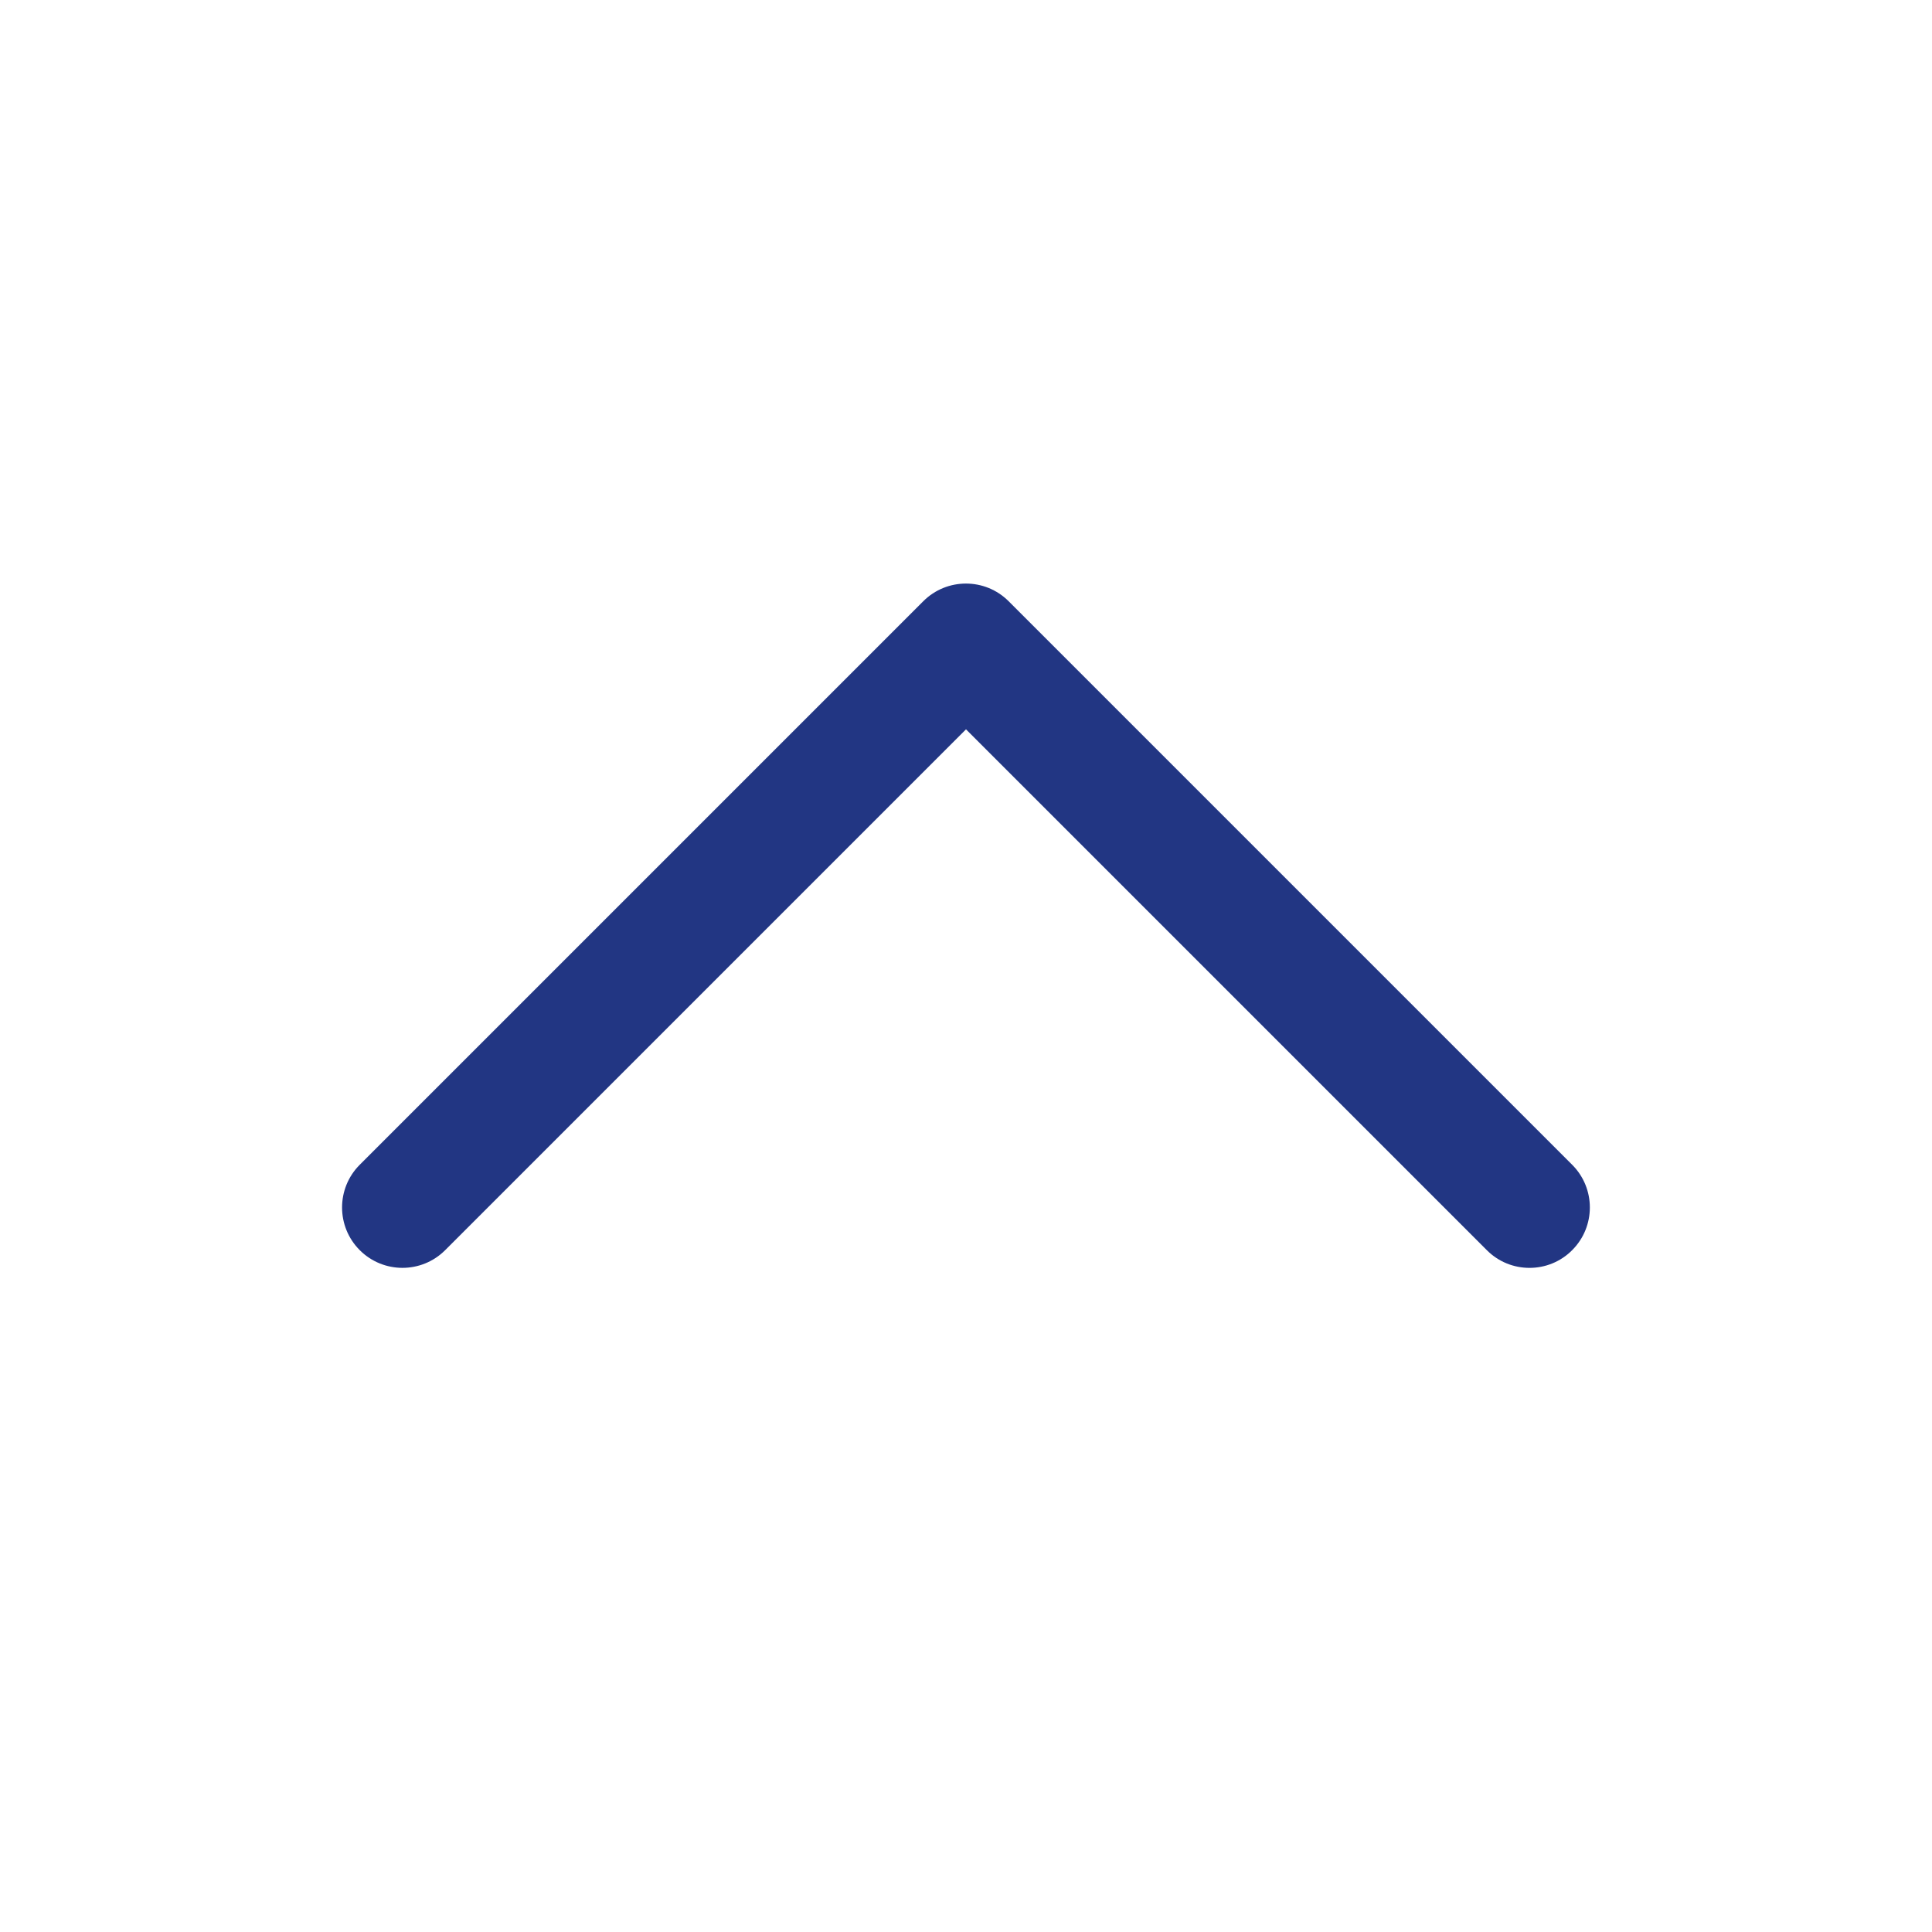
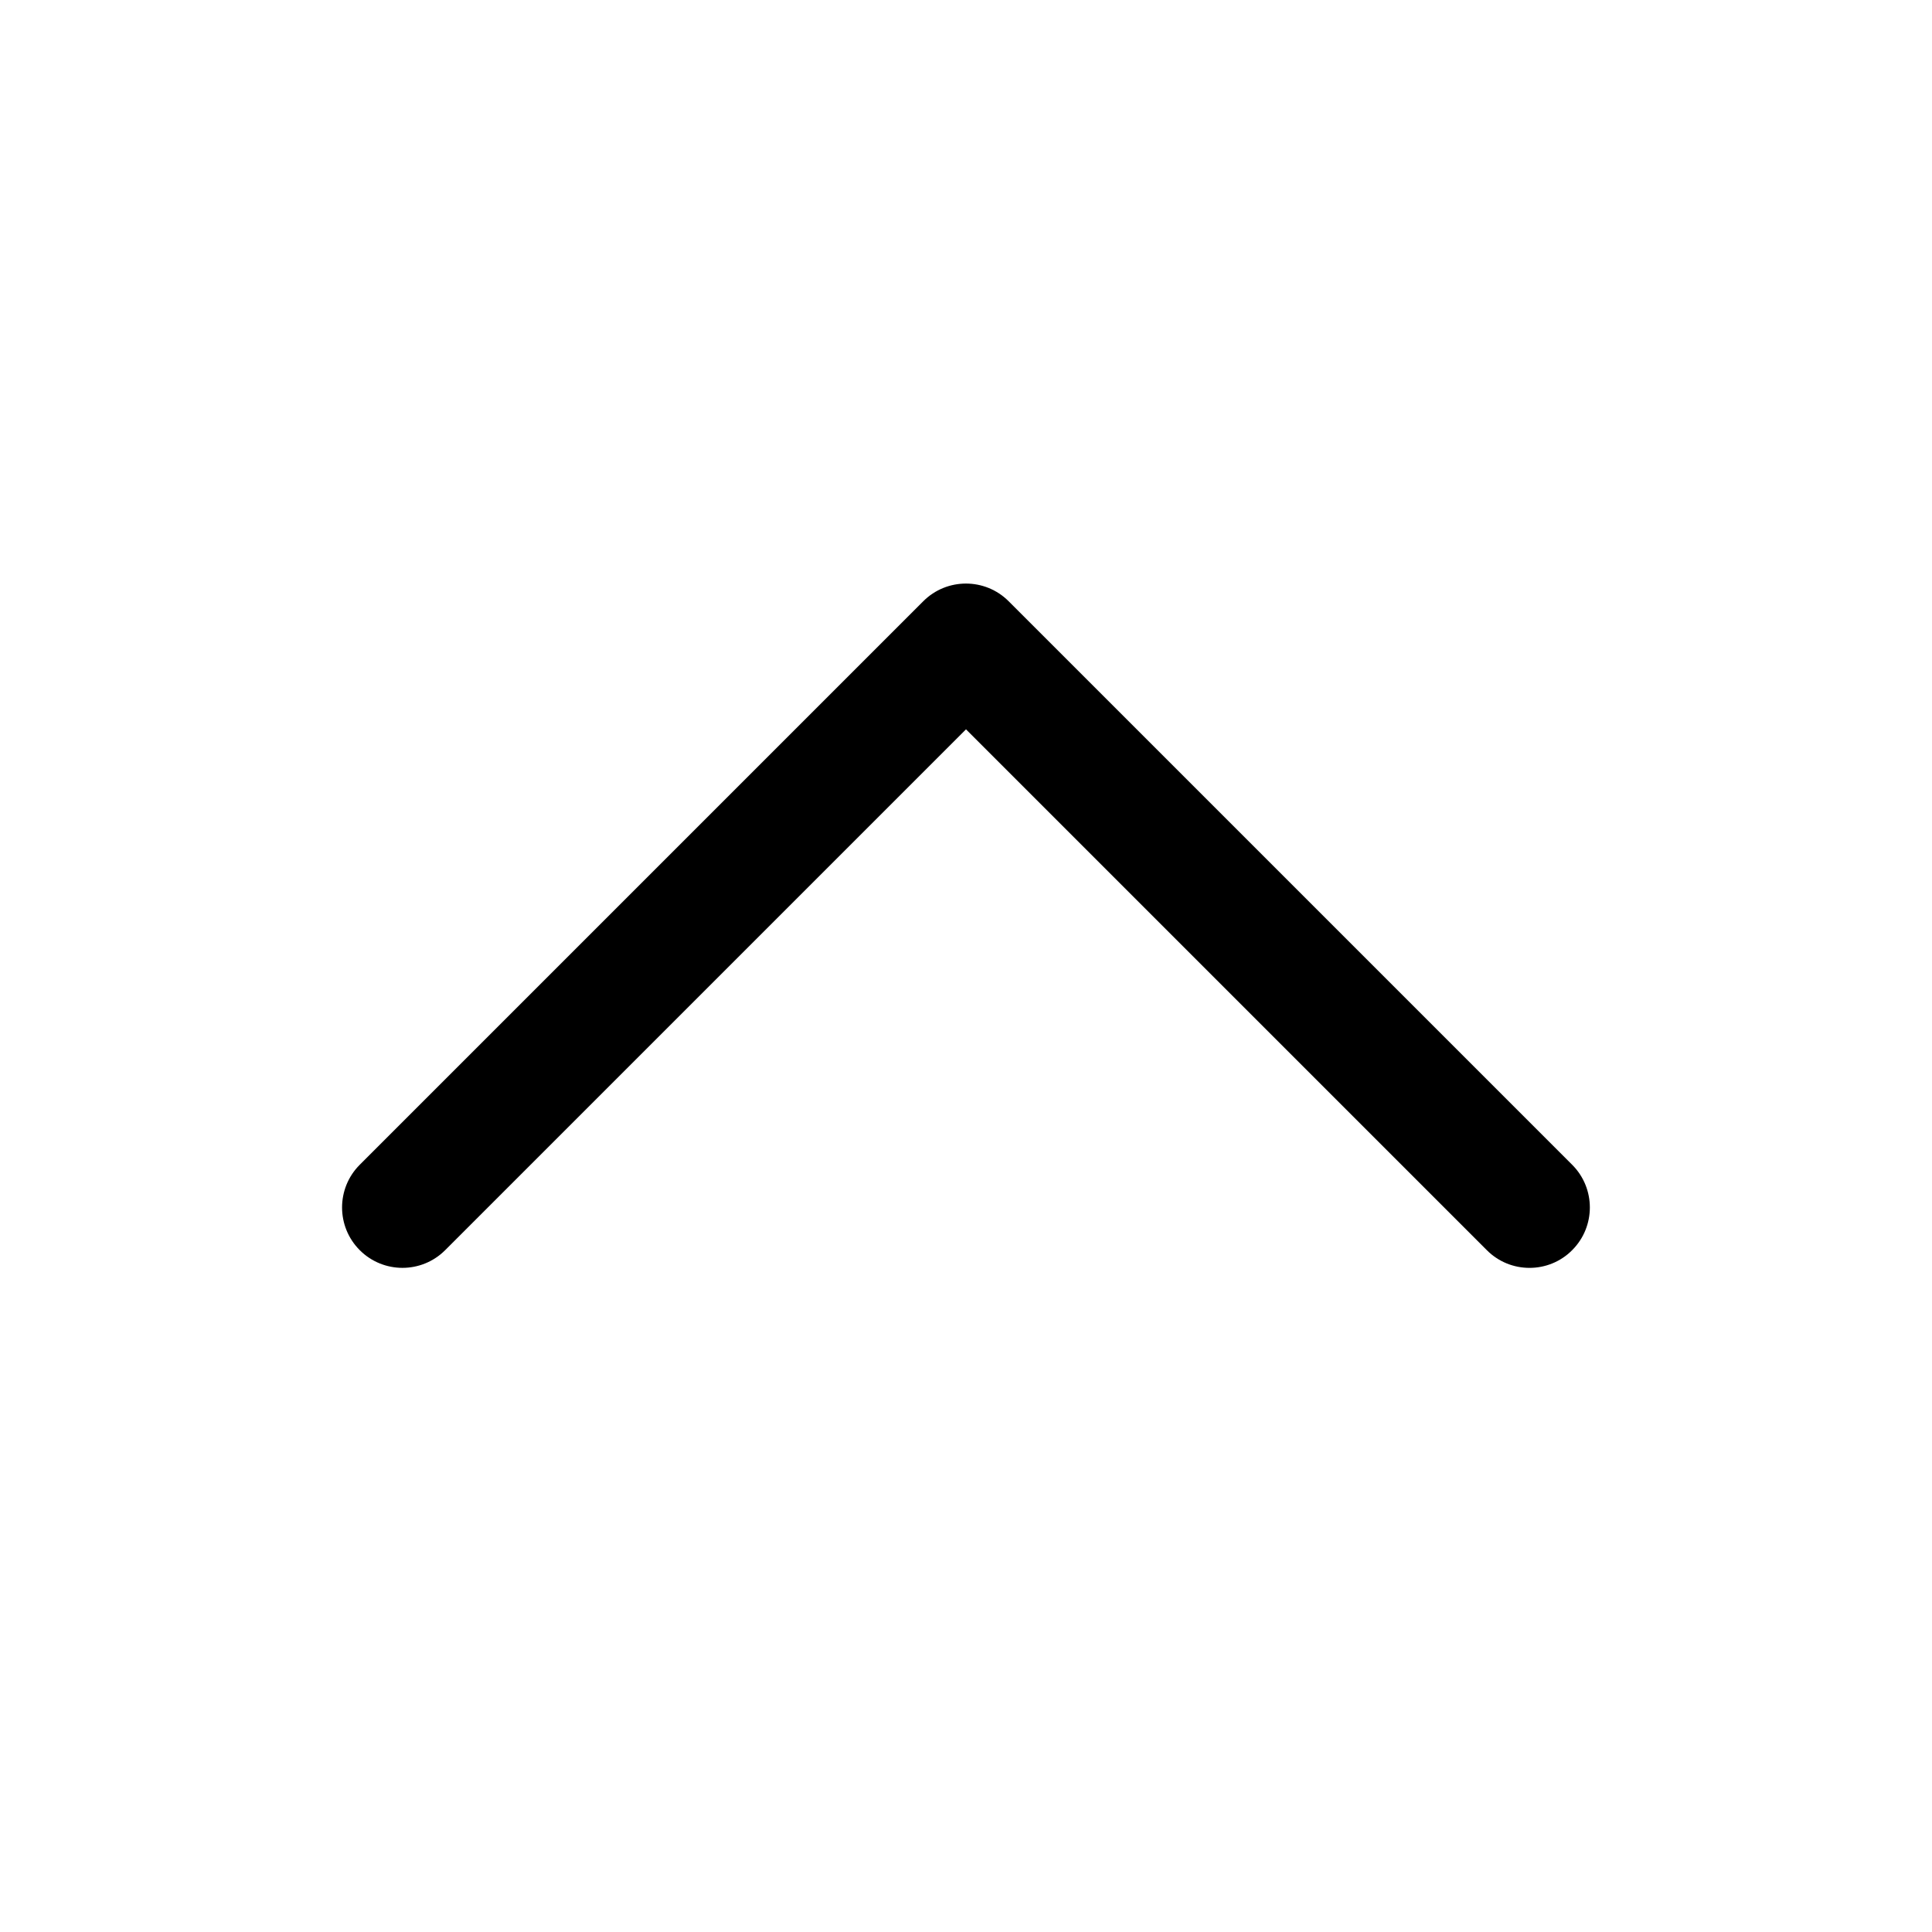
<svg xmlns="http://www.w3.org/2000/svg" width="24" height="24" viewBox="0 0 24 24" fill="none">
-   <path d="M19 15.75C18.808 15.75 18.616 15.677 18.47 15.53L12 9.06L5.53 15.53C5.237 15.823 4.762 15.823 4.469 15.53C4.176 15.237 4.176 14.762 4.469 14.469L11.469 7.469C11.762 7.176 12.237 7.176 12.53 7.469L19.53 14.469C19.823 14.762 19.823 15.237 19.53 15.53C19.384 15.677 19.192 15.75 19 15.75Z" fill="#223683" />
+   <path d="M19 15.75C18.808 15.75 18.616 15.677 18.47 15.53L12 9.06L5.53 15.53C5.237 15.823 4.762 15.823 4.469 15.53C4.176 15.237 4.176 14.762 4.469 14.469L11.469 7.469C11.762 7.176 12.237 7.176 12.53 7.469L19.53 14.469C19.823 14.762 19.823 15.237 19.53 15.53C19.384 15.677 19.192 15.75 19 15.75Z" fill="currentColor" />
</svg>
